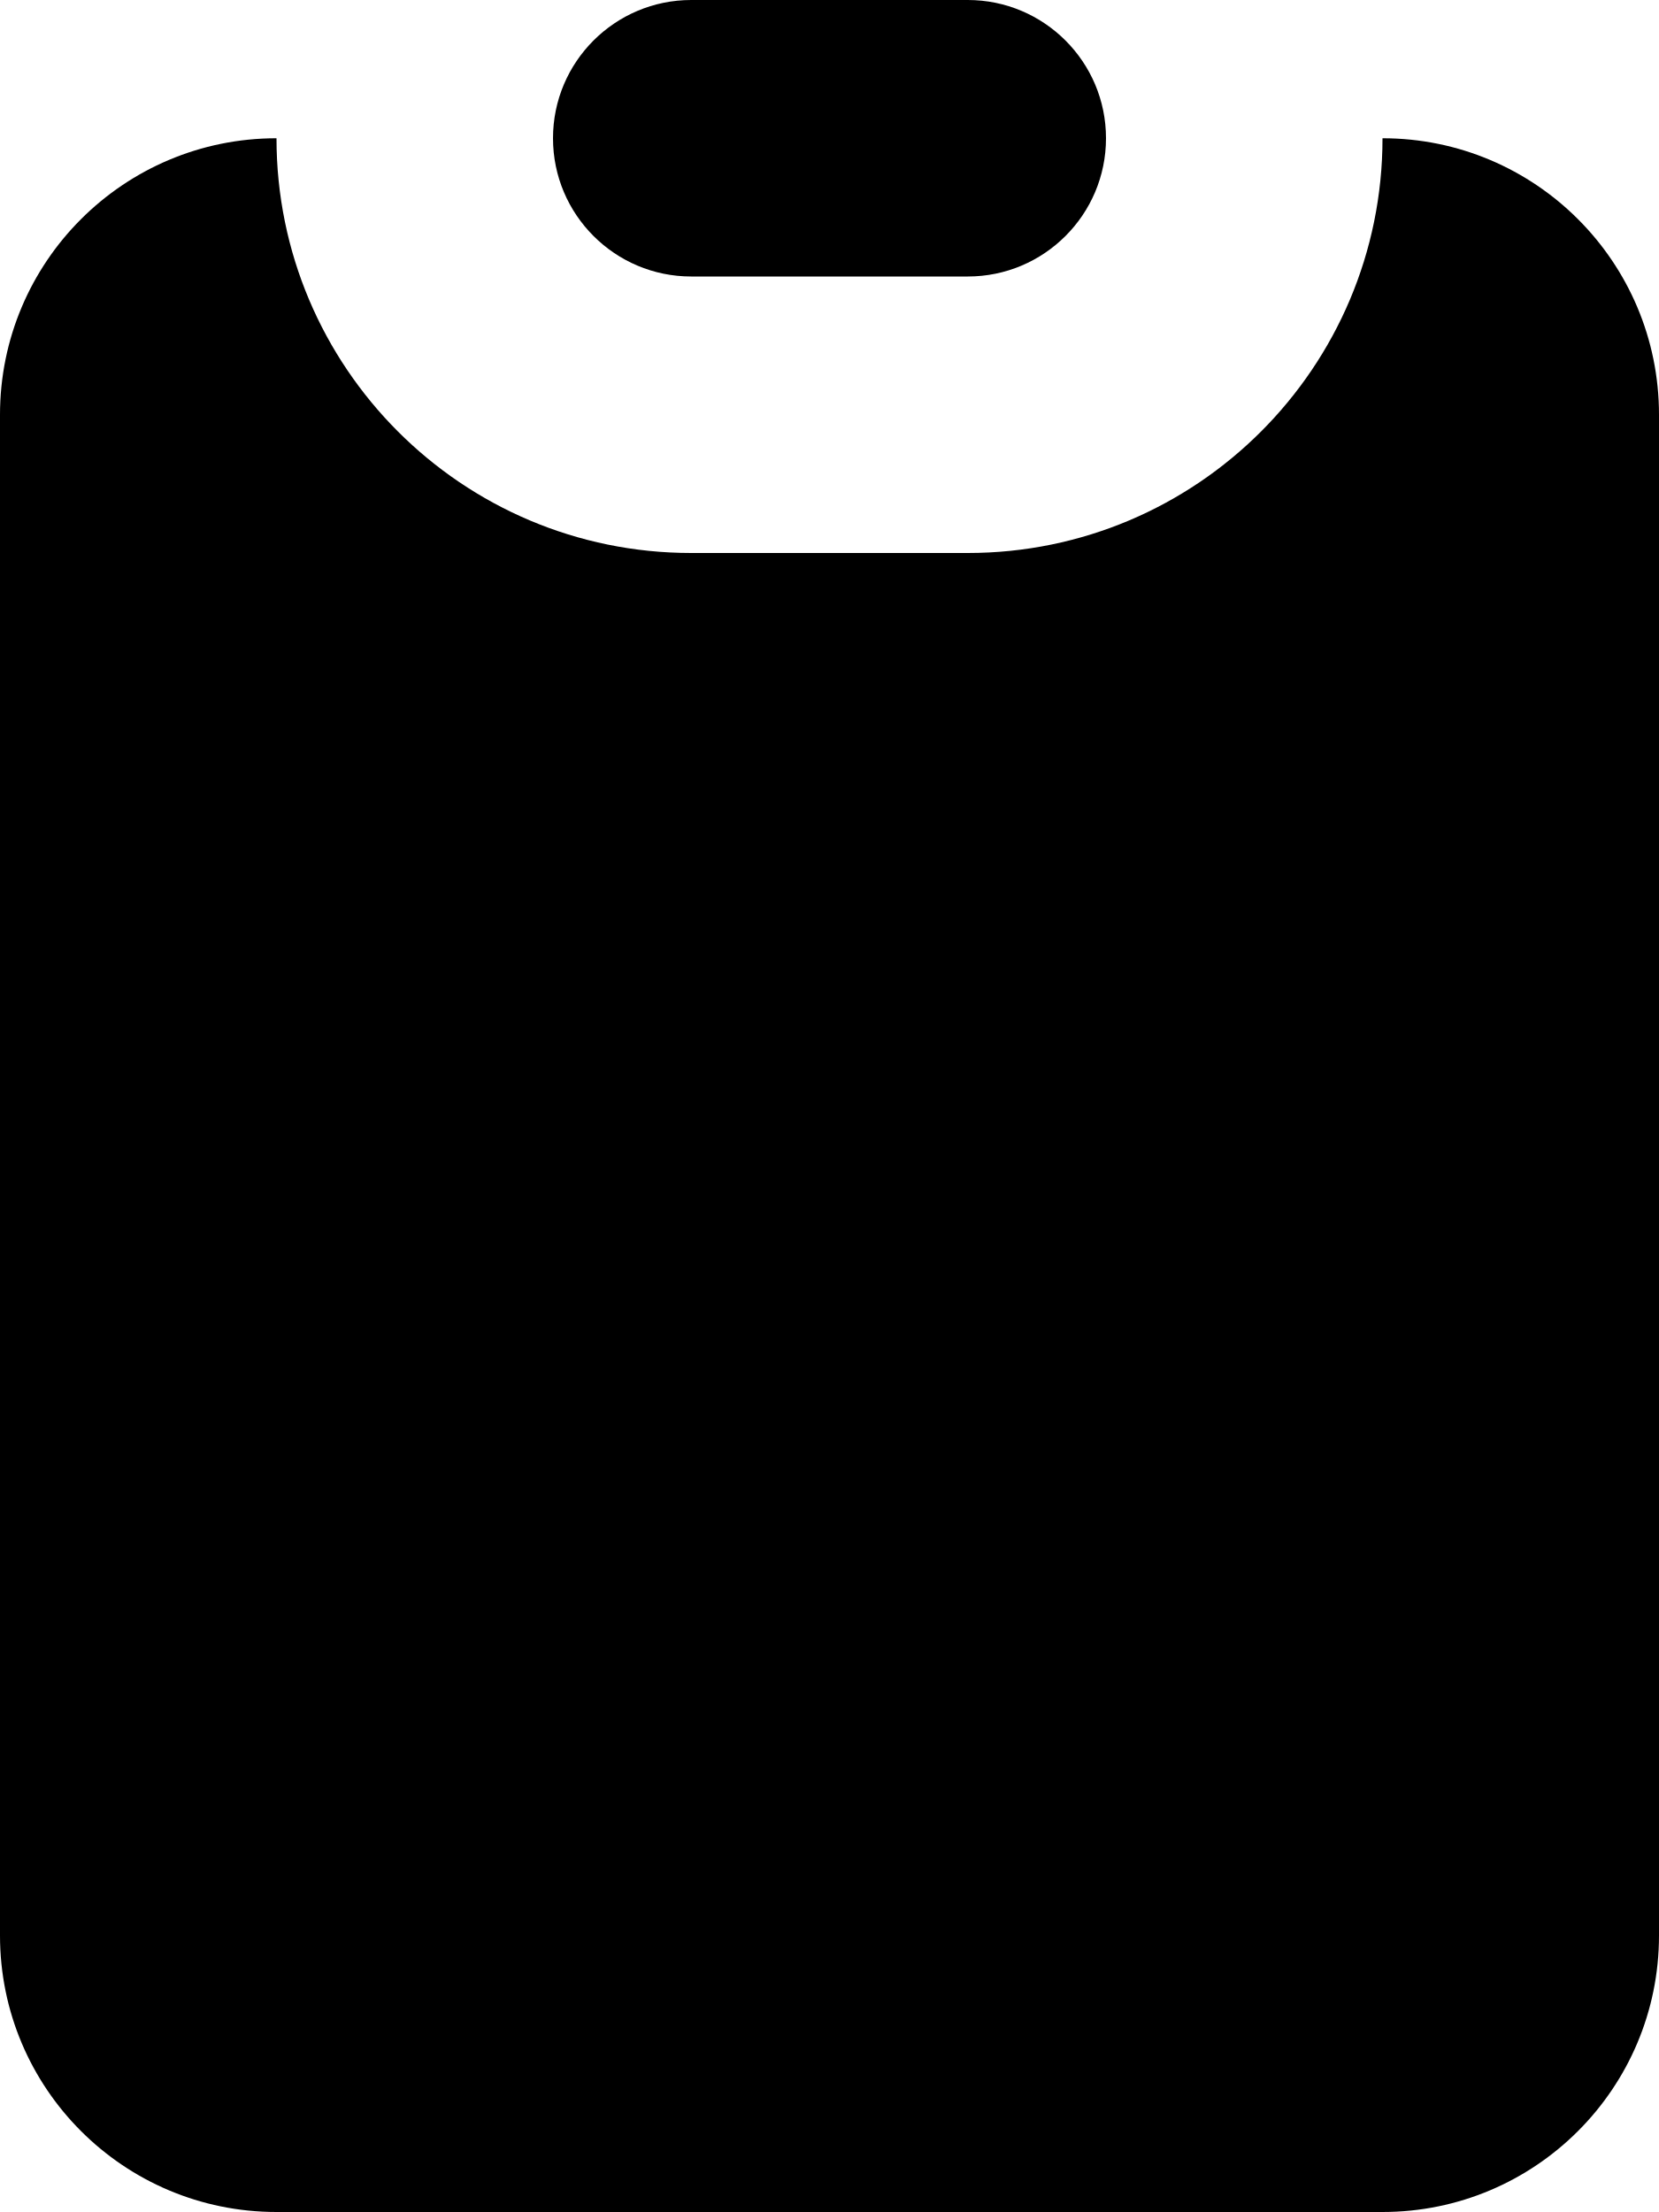
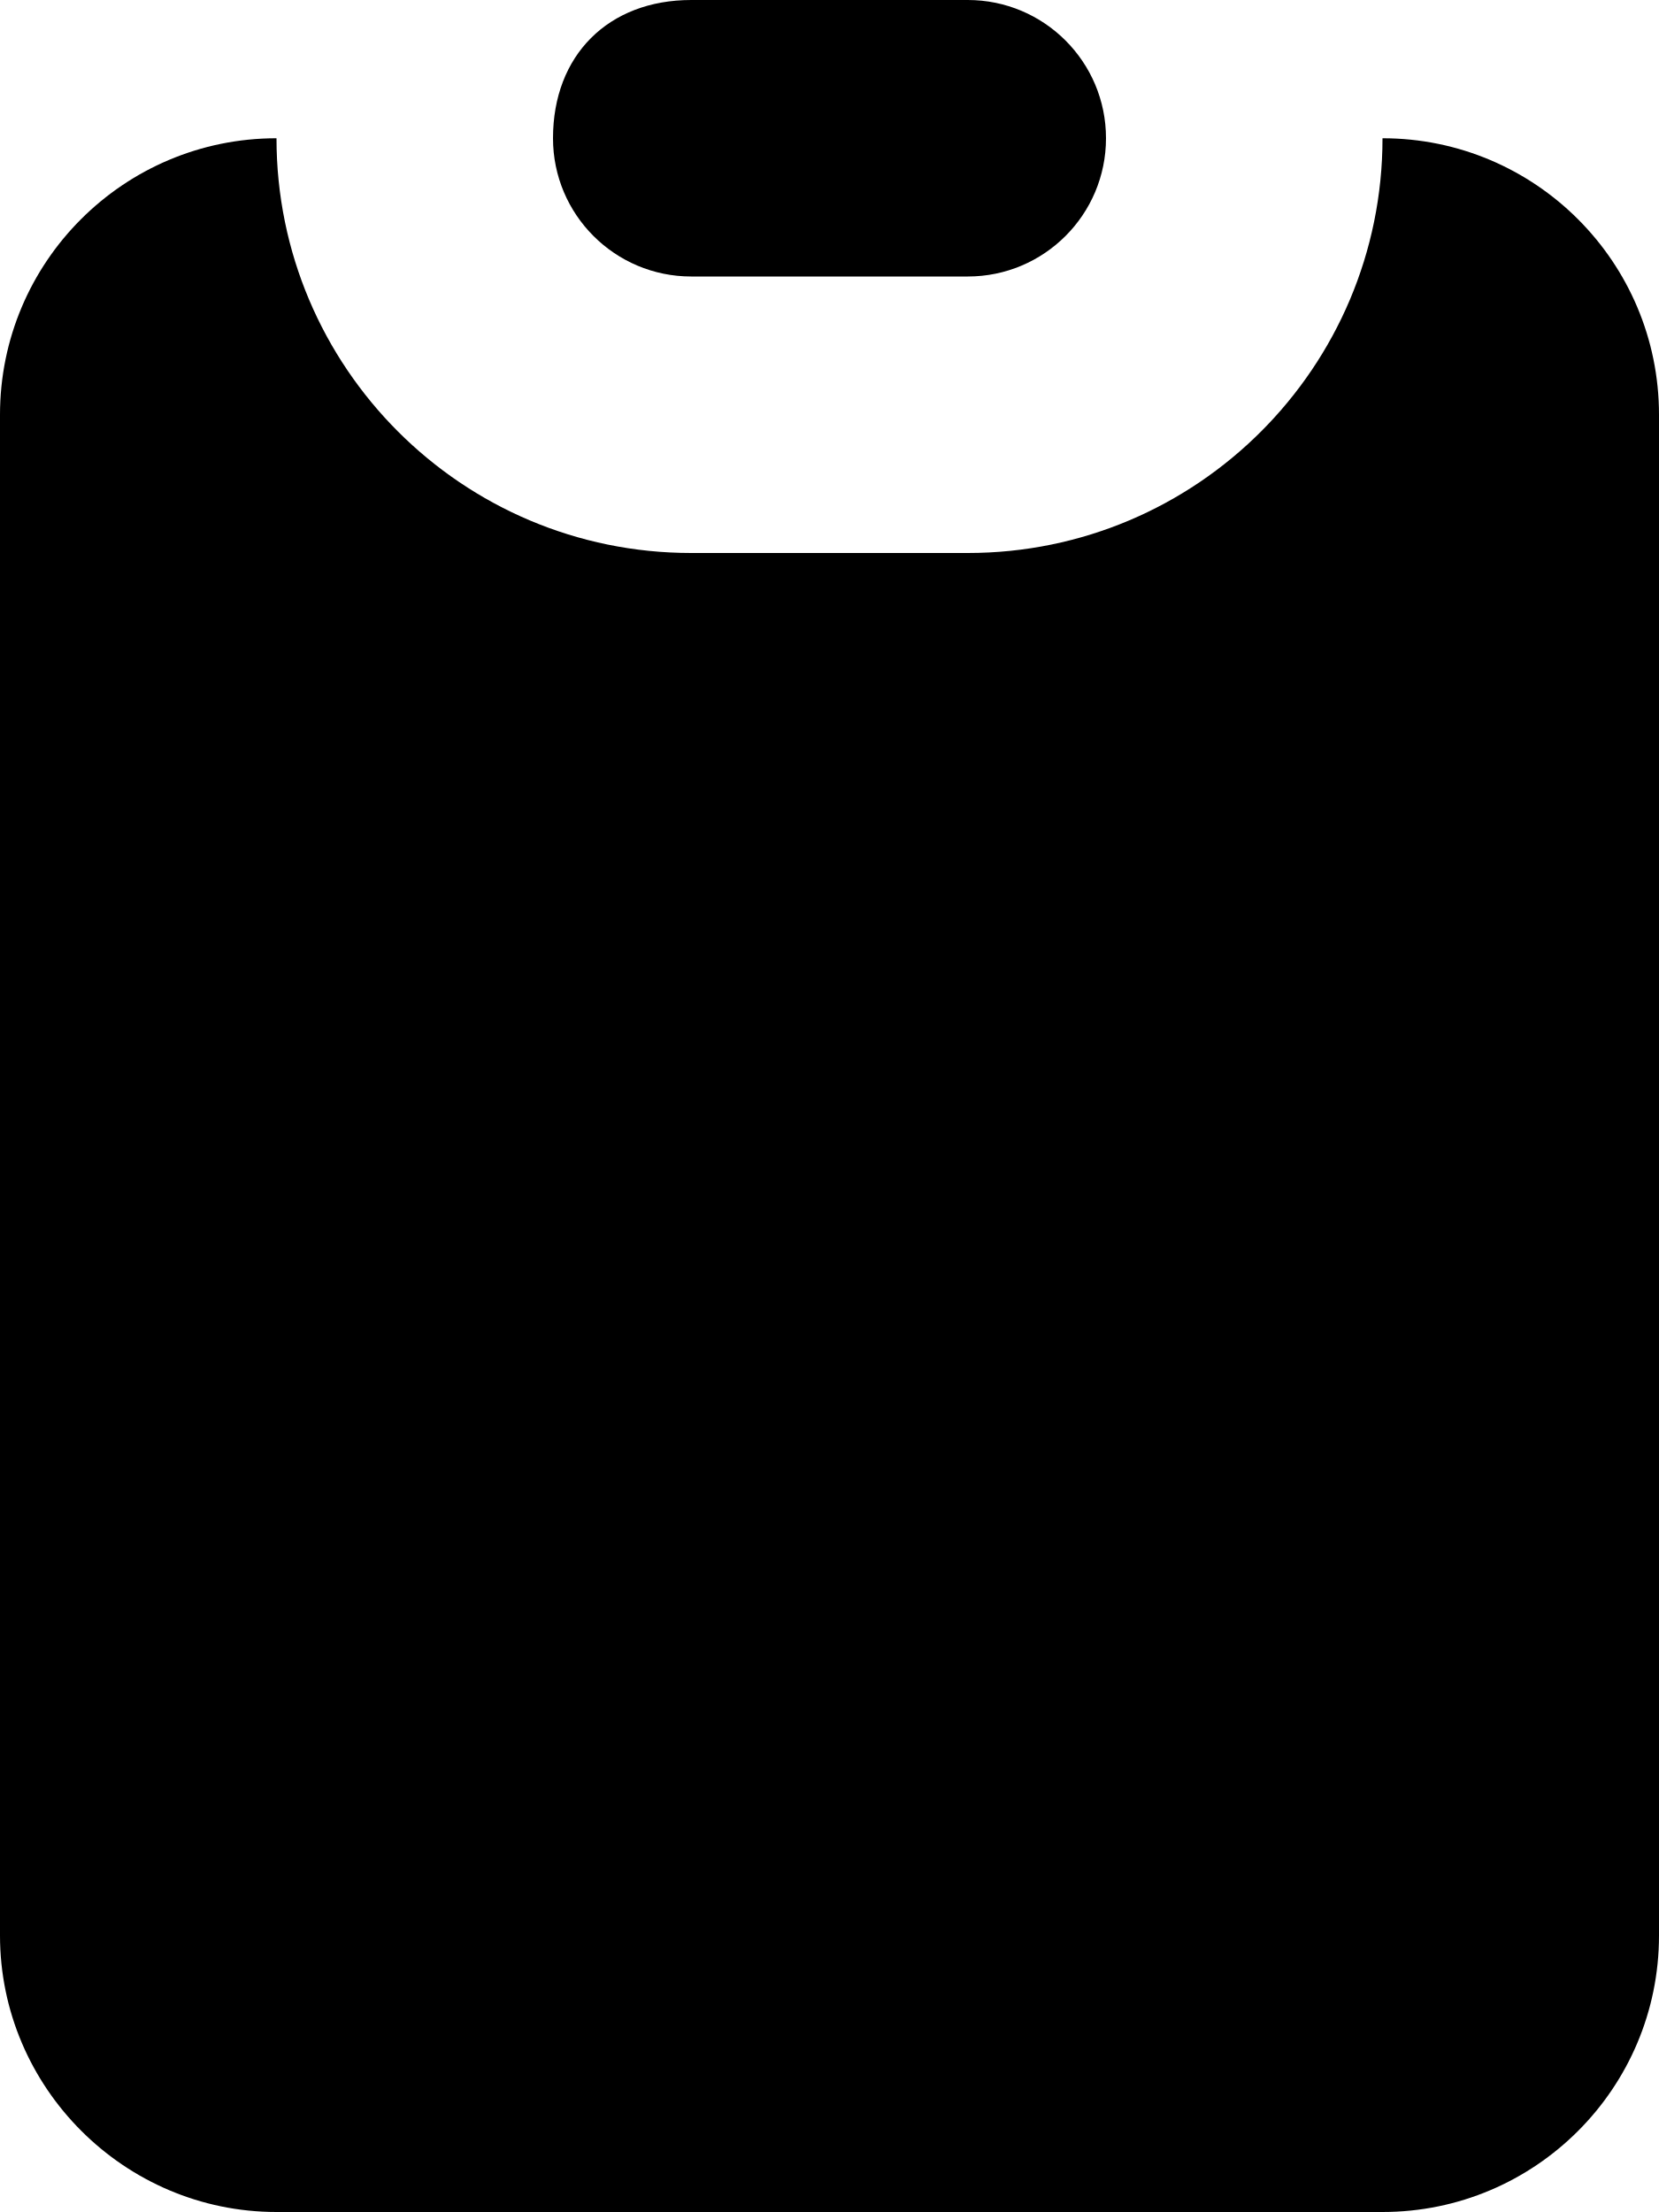
- <svg xmlns="http://www.w3.org/2000/svg" viewBox="0 0 12 16" fill="none">
-   <path d="M4 1C4 0.448 4.448 0 5 0H7C7.552 0 8 0.448 8 1C8 1.552 7.552 2 7 2H5C4.448 2 4 1.552 4 1Z" fill="currentColor" />
-   <path d="M2 1C0.895 1 0 1.895 0 3V14C0 15.105 0.895 16 2 16H10C11.105 16 12 15.105 12 14V3C12 1.895 11.105 1 10 1C10 2.657 8.657 4 7 4H5C3.343 4 2 2.657 2 1Z" fill="currentColor" />
+ <svg xmlns="http://www.w3.org/2000/svg" fill="none" viewBox="0 0 12 16">
+   <path fill="currentColor" d="M4 1c0-.6.4-1 1-1h2a1 1 0 0 1 0 2H5a1 1 0 0 1-1-1Z" />
+   <path fill="currentColor" d="M2 1a2 2 0 0 0-2 2v11c0 1.1.9 2 2 2h8a2 2 0 0 0 2-2V3a2 2 0 0 0-2-2 3 3 0 0 1-3 3H5a3 3 0 0 1-3-3Z" />
</svg>
